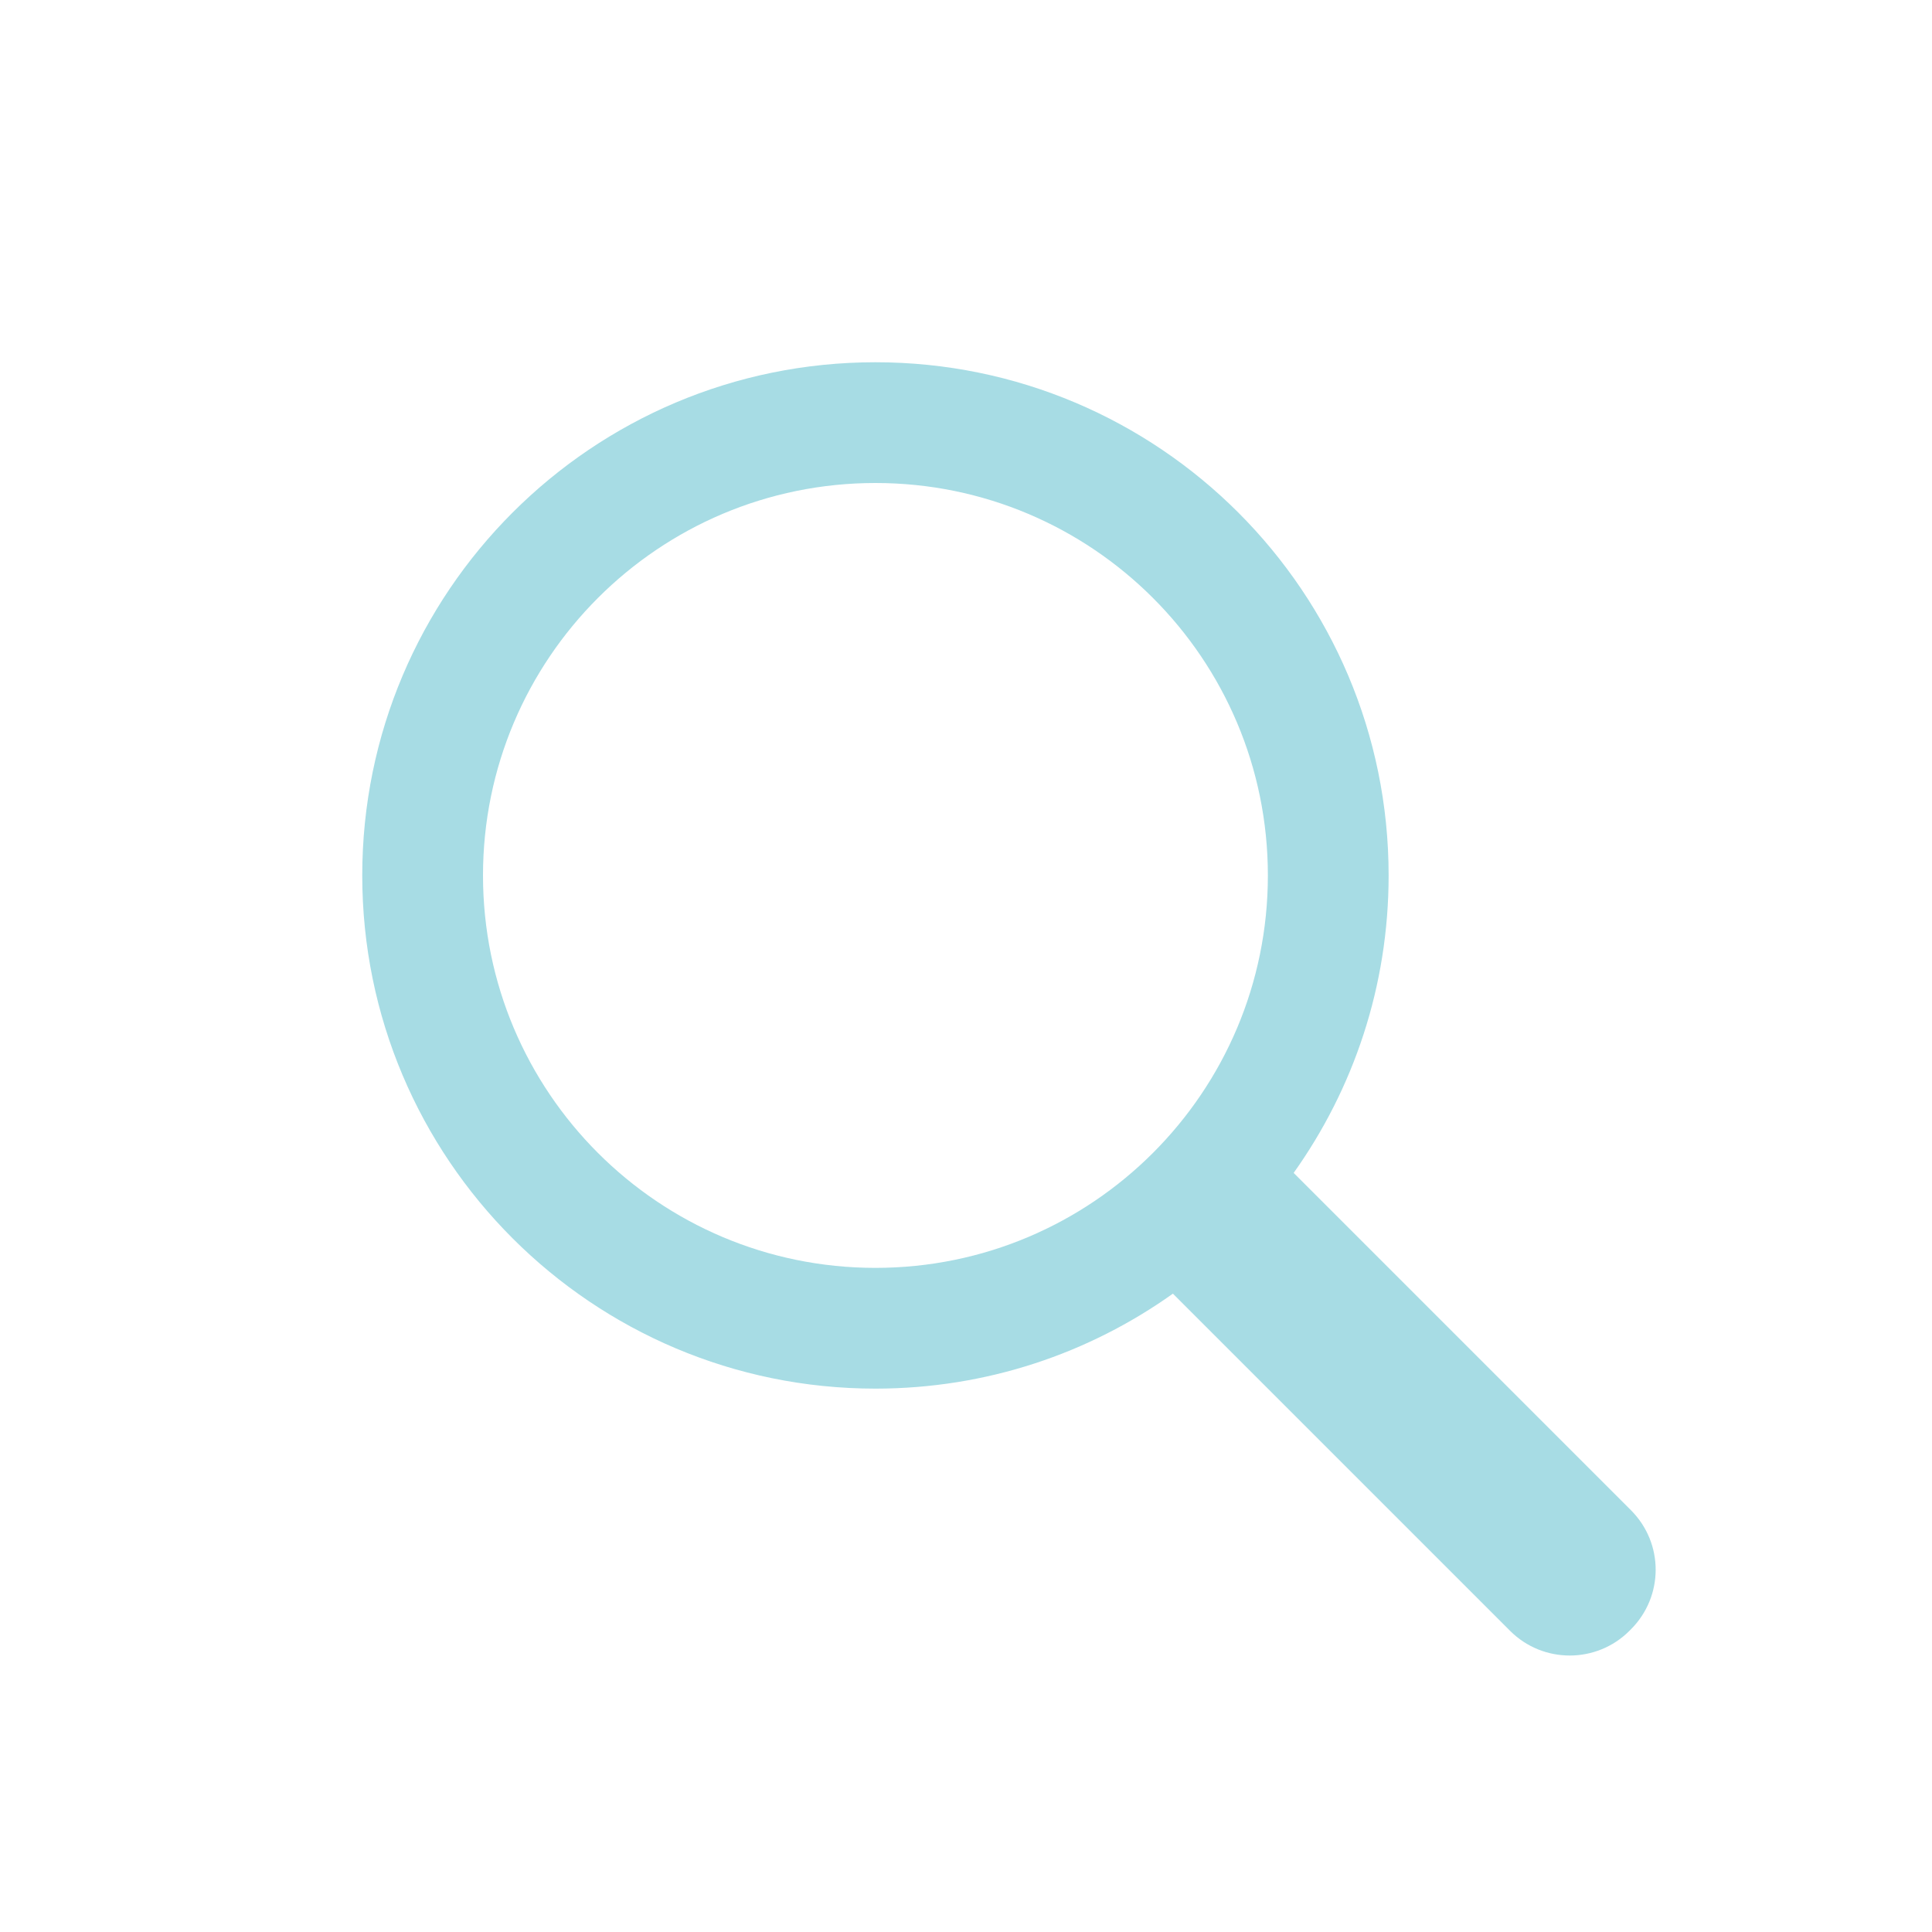
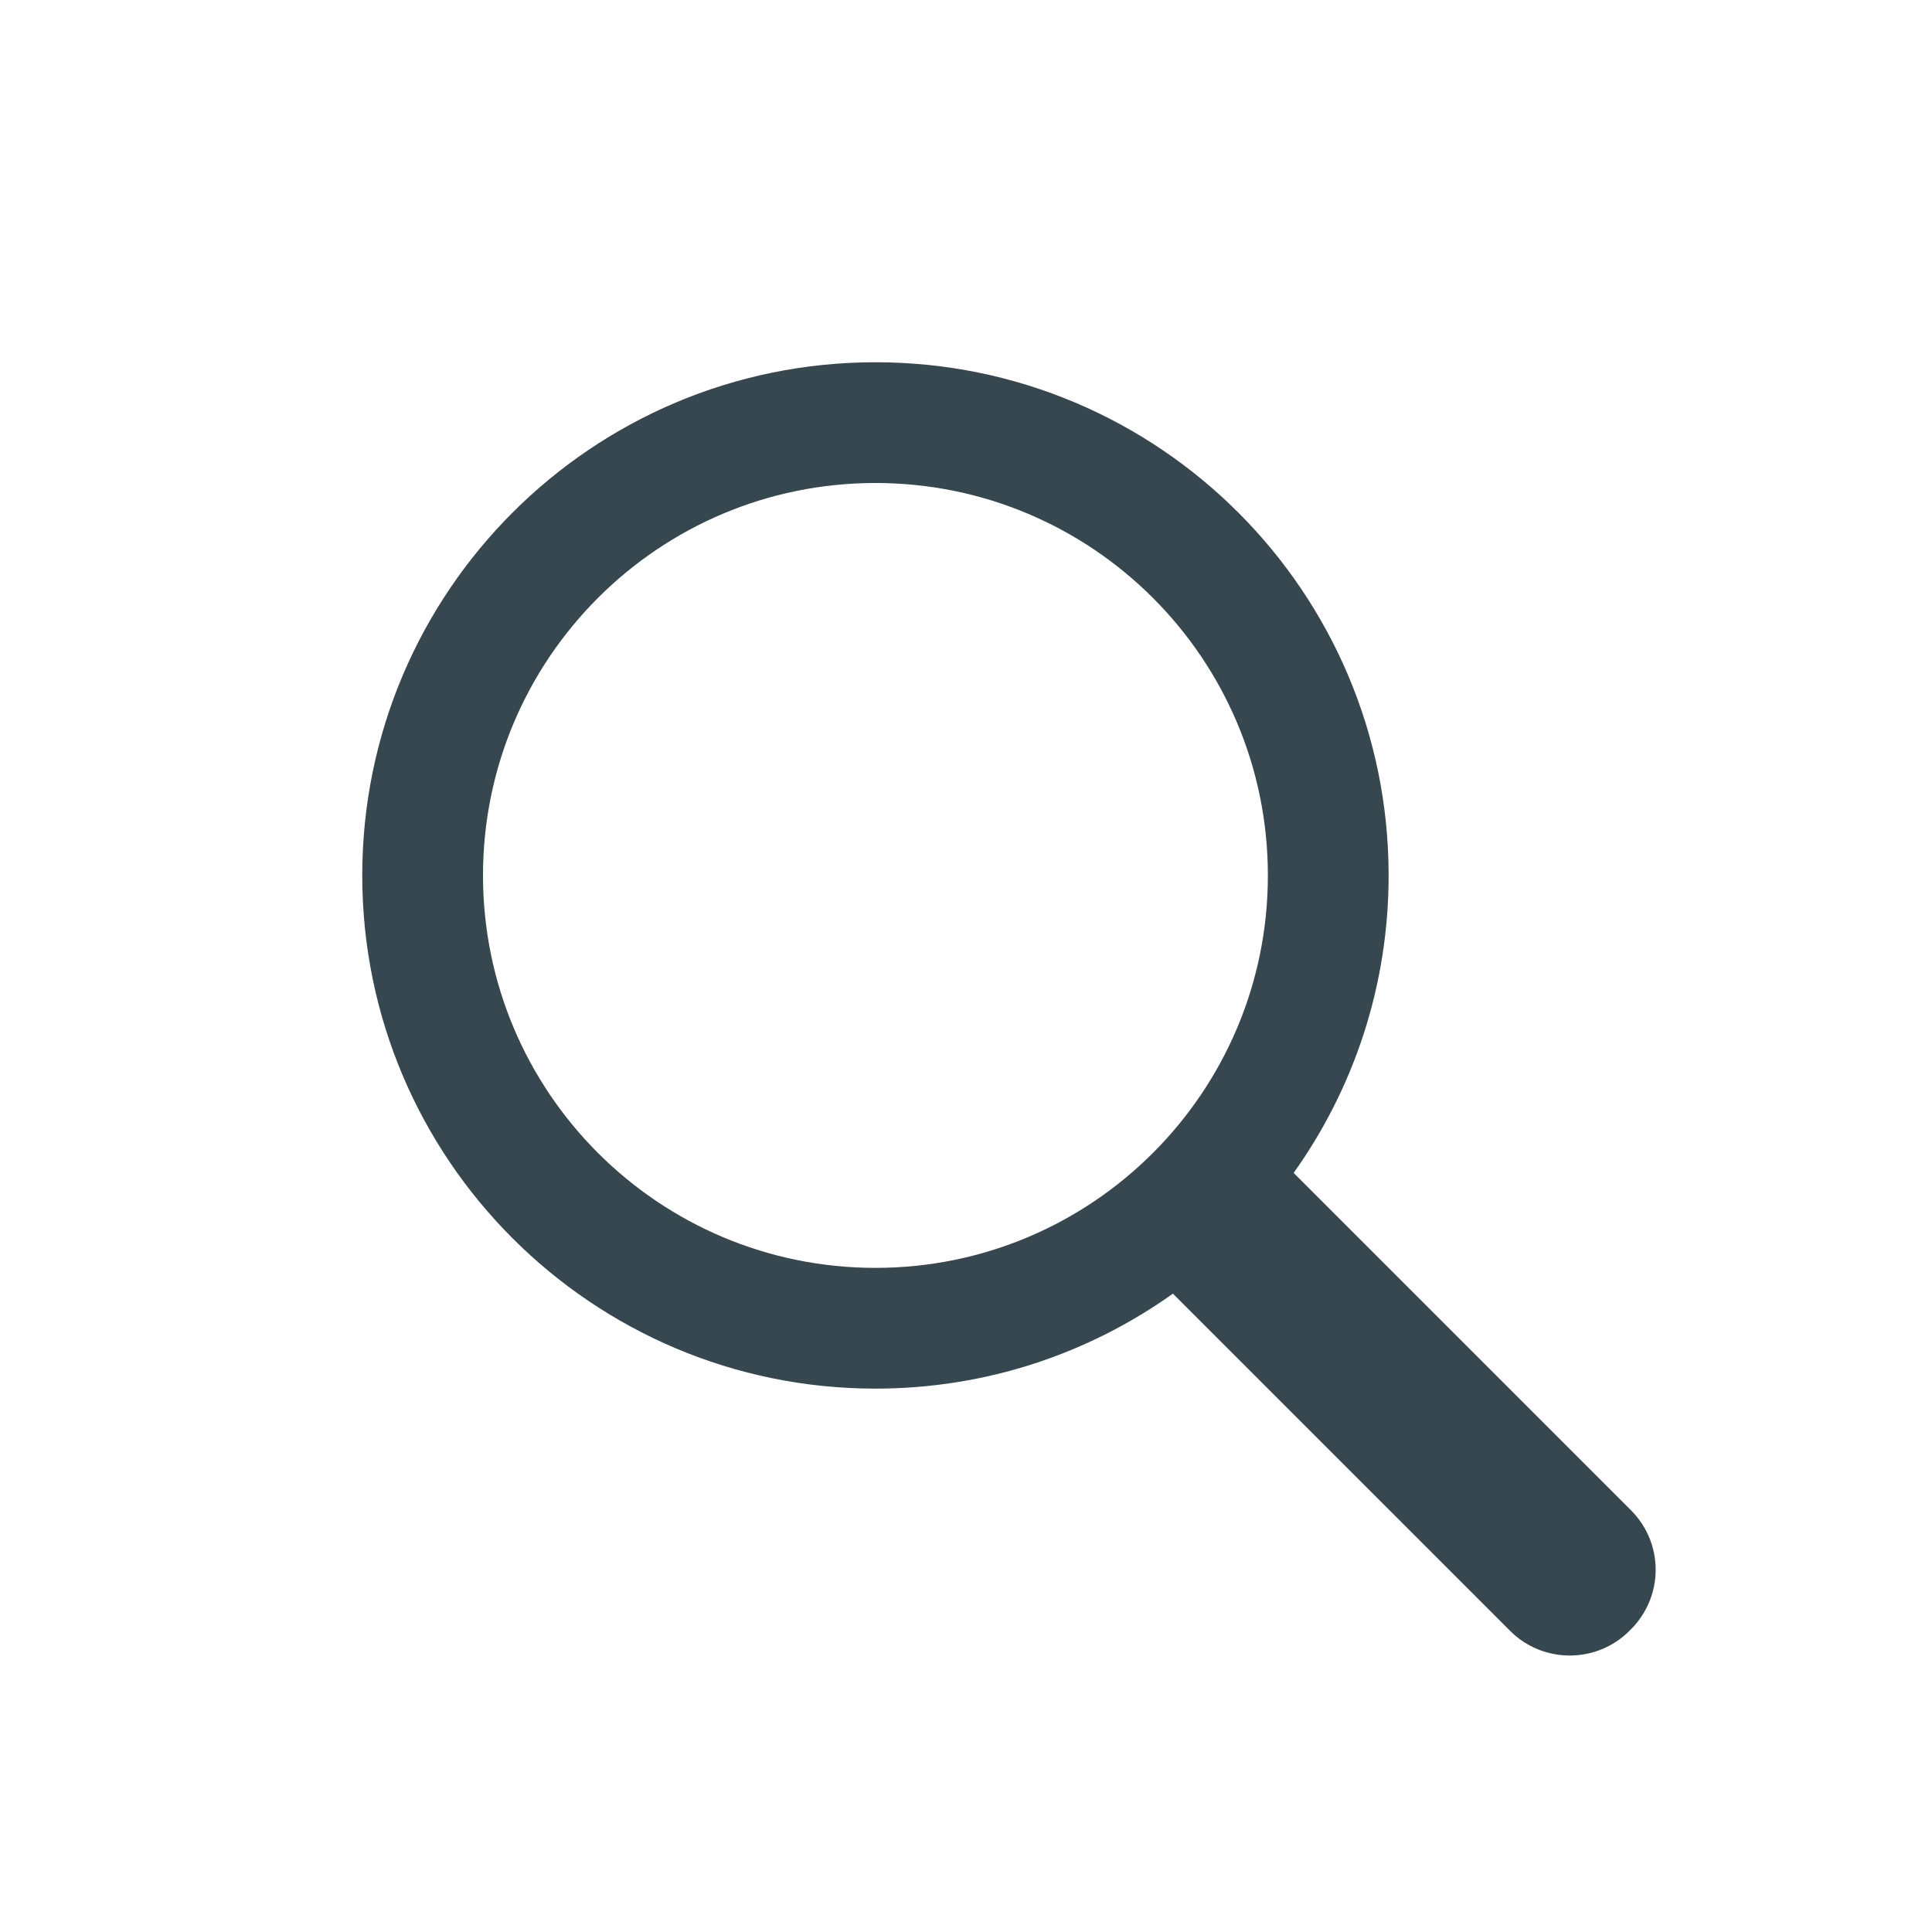
<svg xmlns="http://www.w3.org/2000/svg" height="32px" version="1.1" viewBox="0 0 32 32" width="32px">
  <defs />
  <g fill="none" fill-rule="evenodd" id="Page-1" stroke="none" stroke-width="1">
-     <g fill="#A7DCE4" id="icon-111-search">
+     <g fill="#37474F" id="icon-111-search">
      <path d="M19.427,21.427 C18.037,22.417 16.337,23 14.5,23 C9.806,23 6,19.194 6,14.5 C6,9.806 9.806,6 14.5,6 C19.194,6 23,9.806 23,14.5 C23,16.337 22.417,18.037 21.427,19.427 L27.012,25.012 C27.562,25.562 27.558,26.442 27.012,26.988 L26.988,27.012 C26.444,27.556 25.558,27.558 25.012,27.012 L19.427,21.427 L19.427,21.427 Z M14.5,21 C18.09,21 21,18.09 21,14.5 C21,10.91 18.09,8 14.5,8 C10.91,8 8,10.91 8,14.5 C8,18.09 10.91,21 14.5,21 L14.5,21 Z" id="search" />
    </g>
  </g>
</svg>
